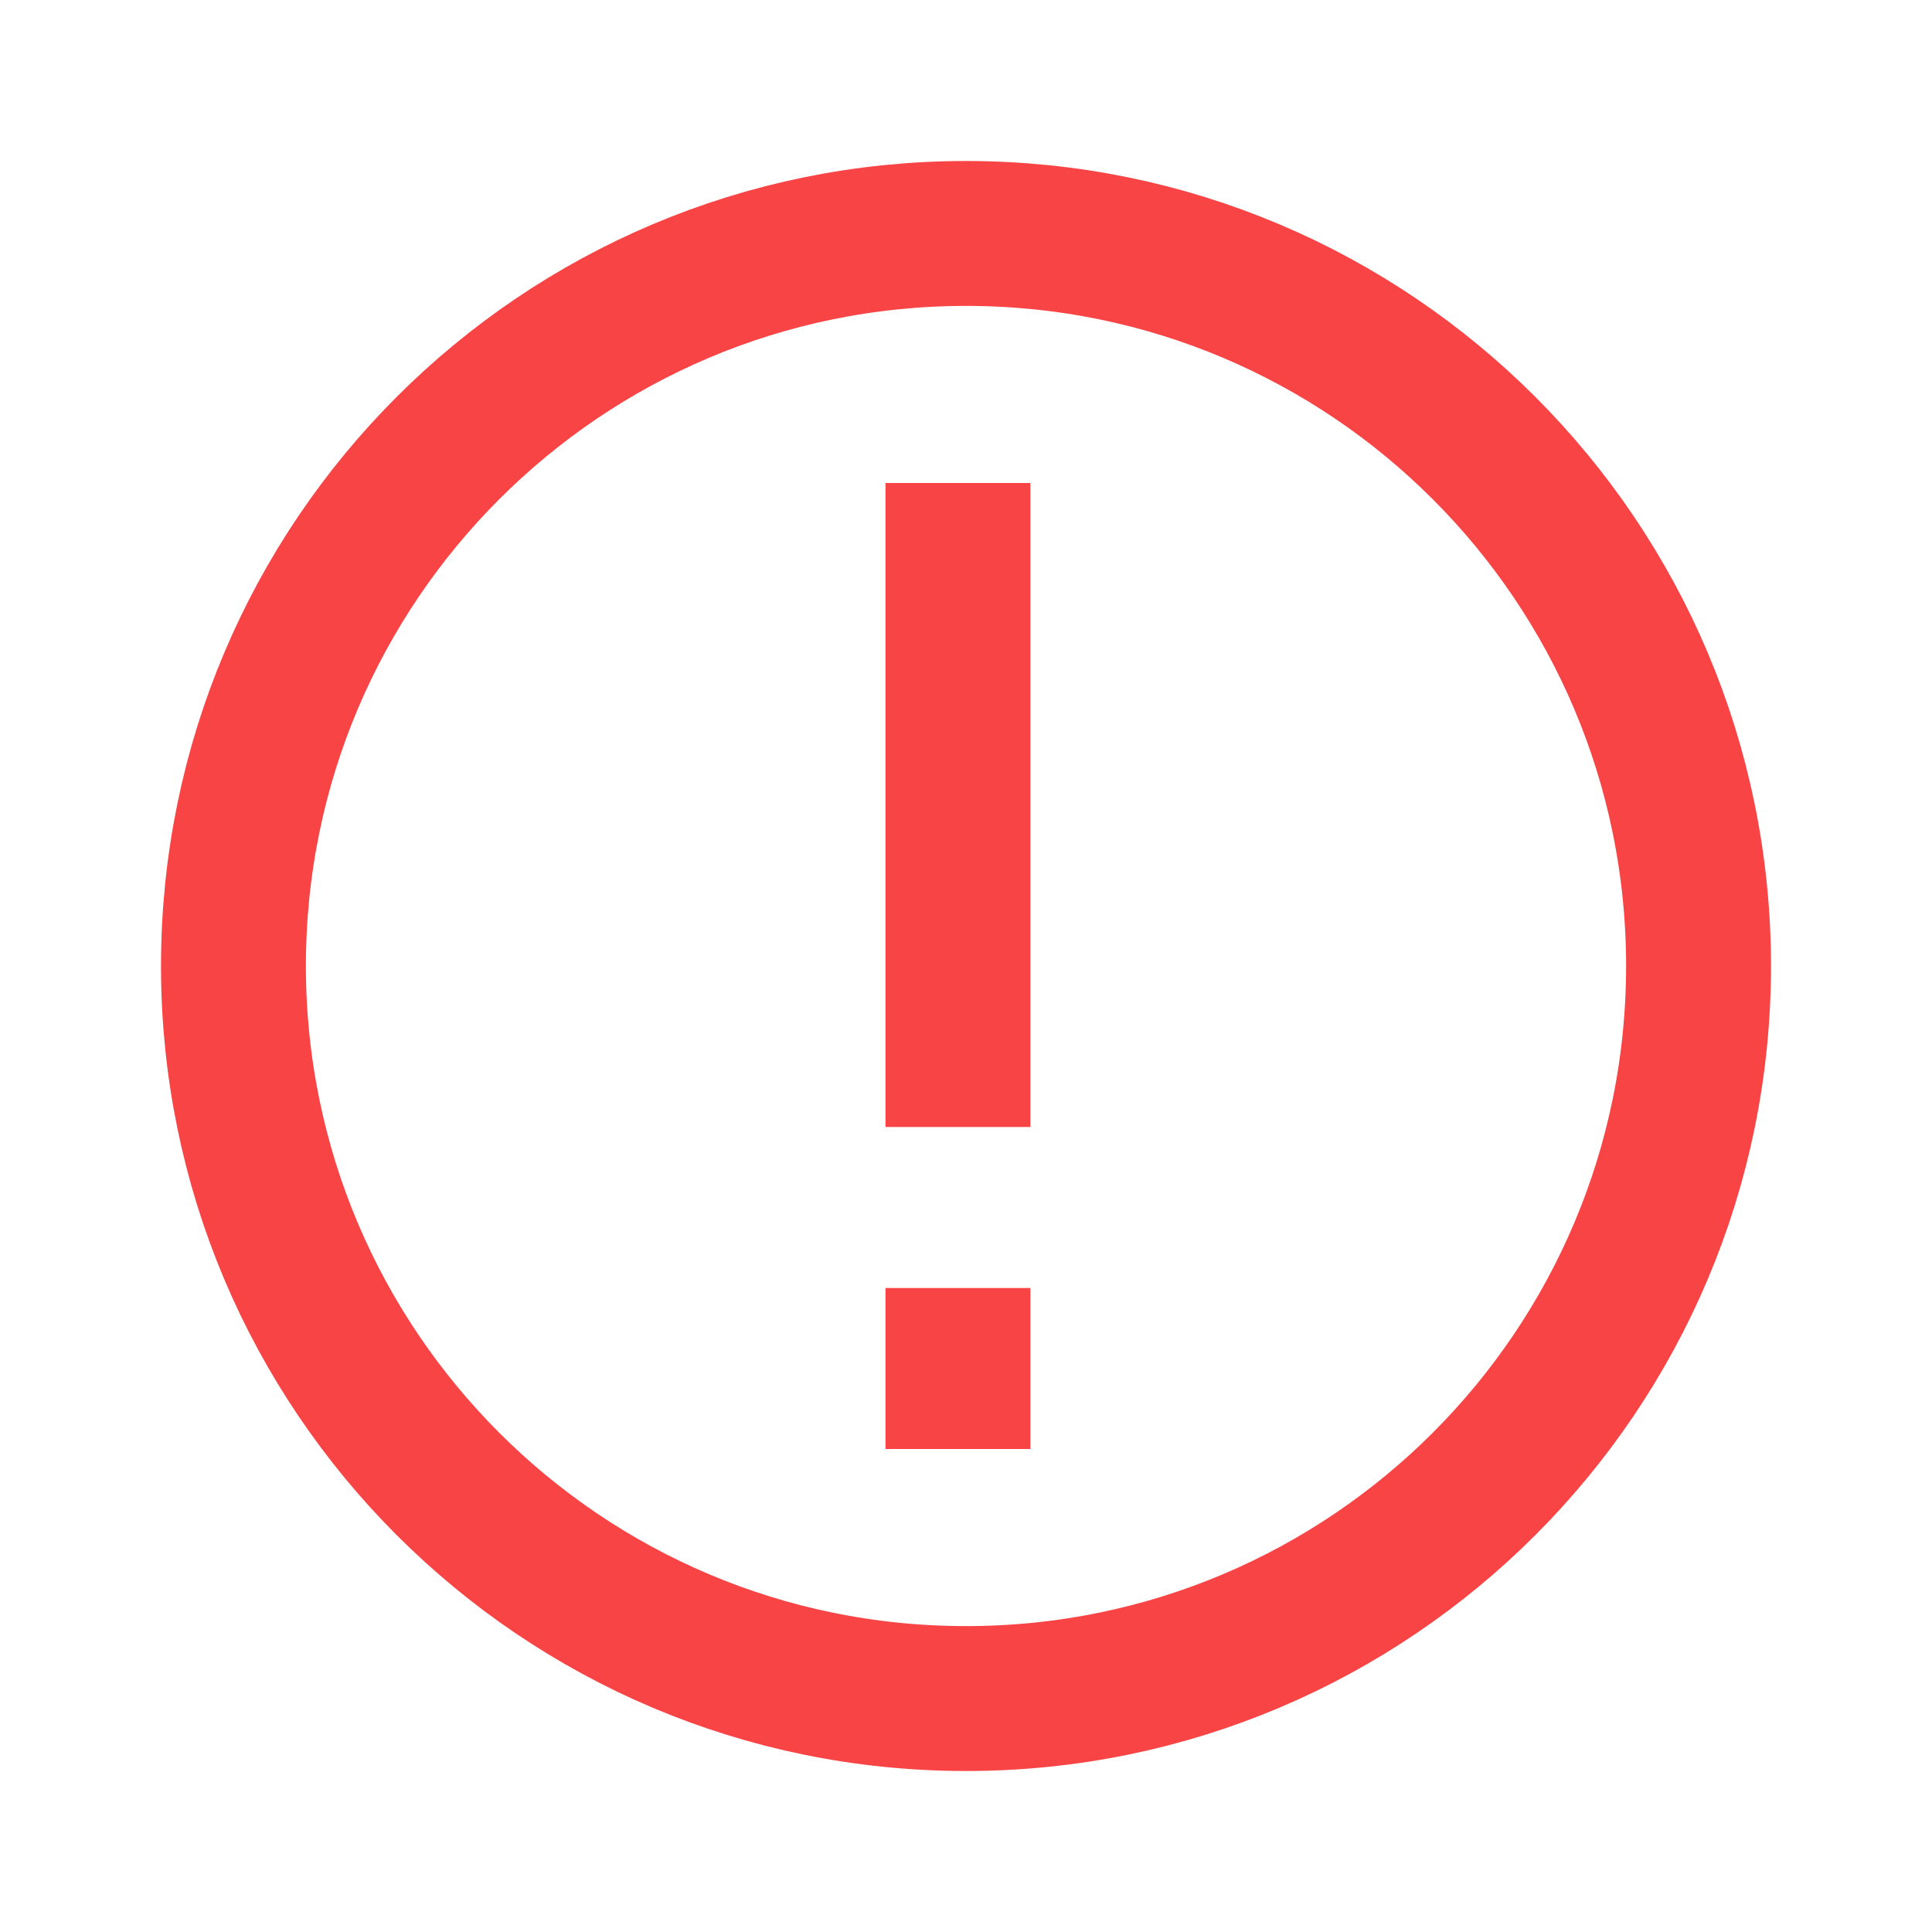
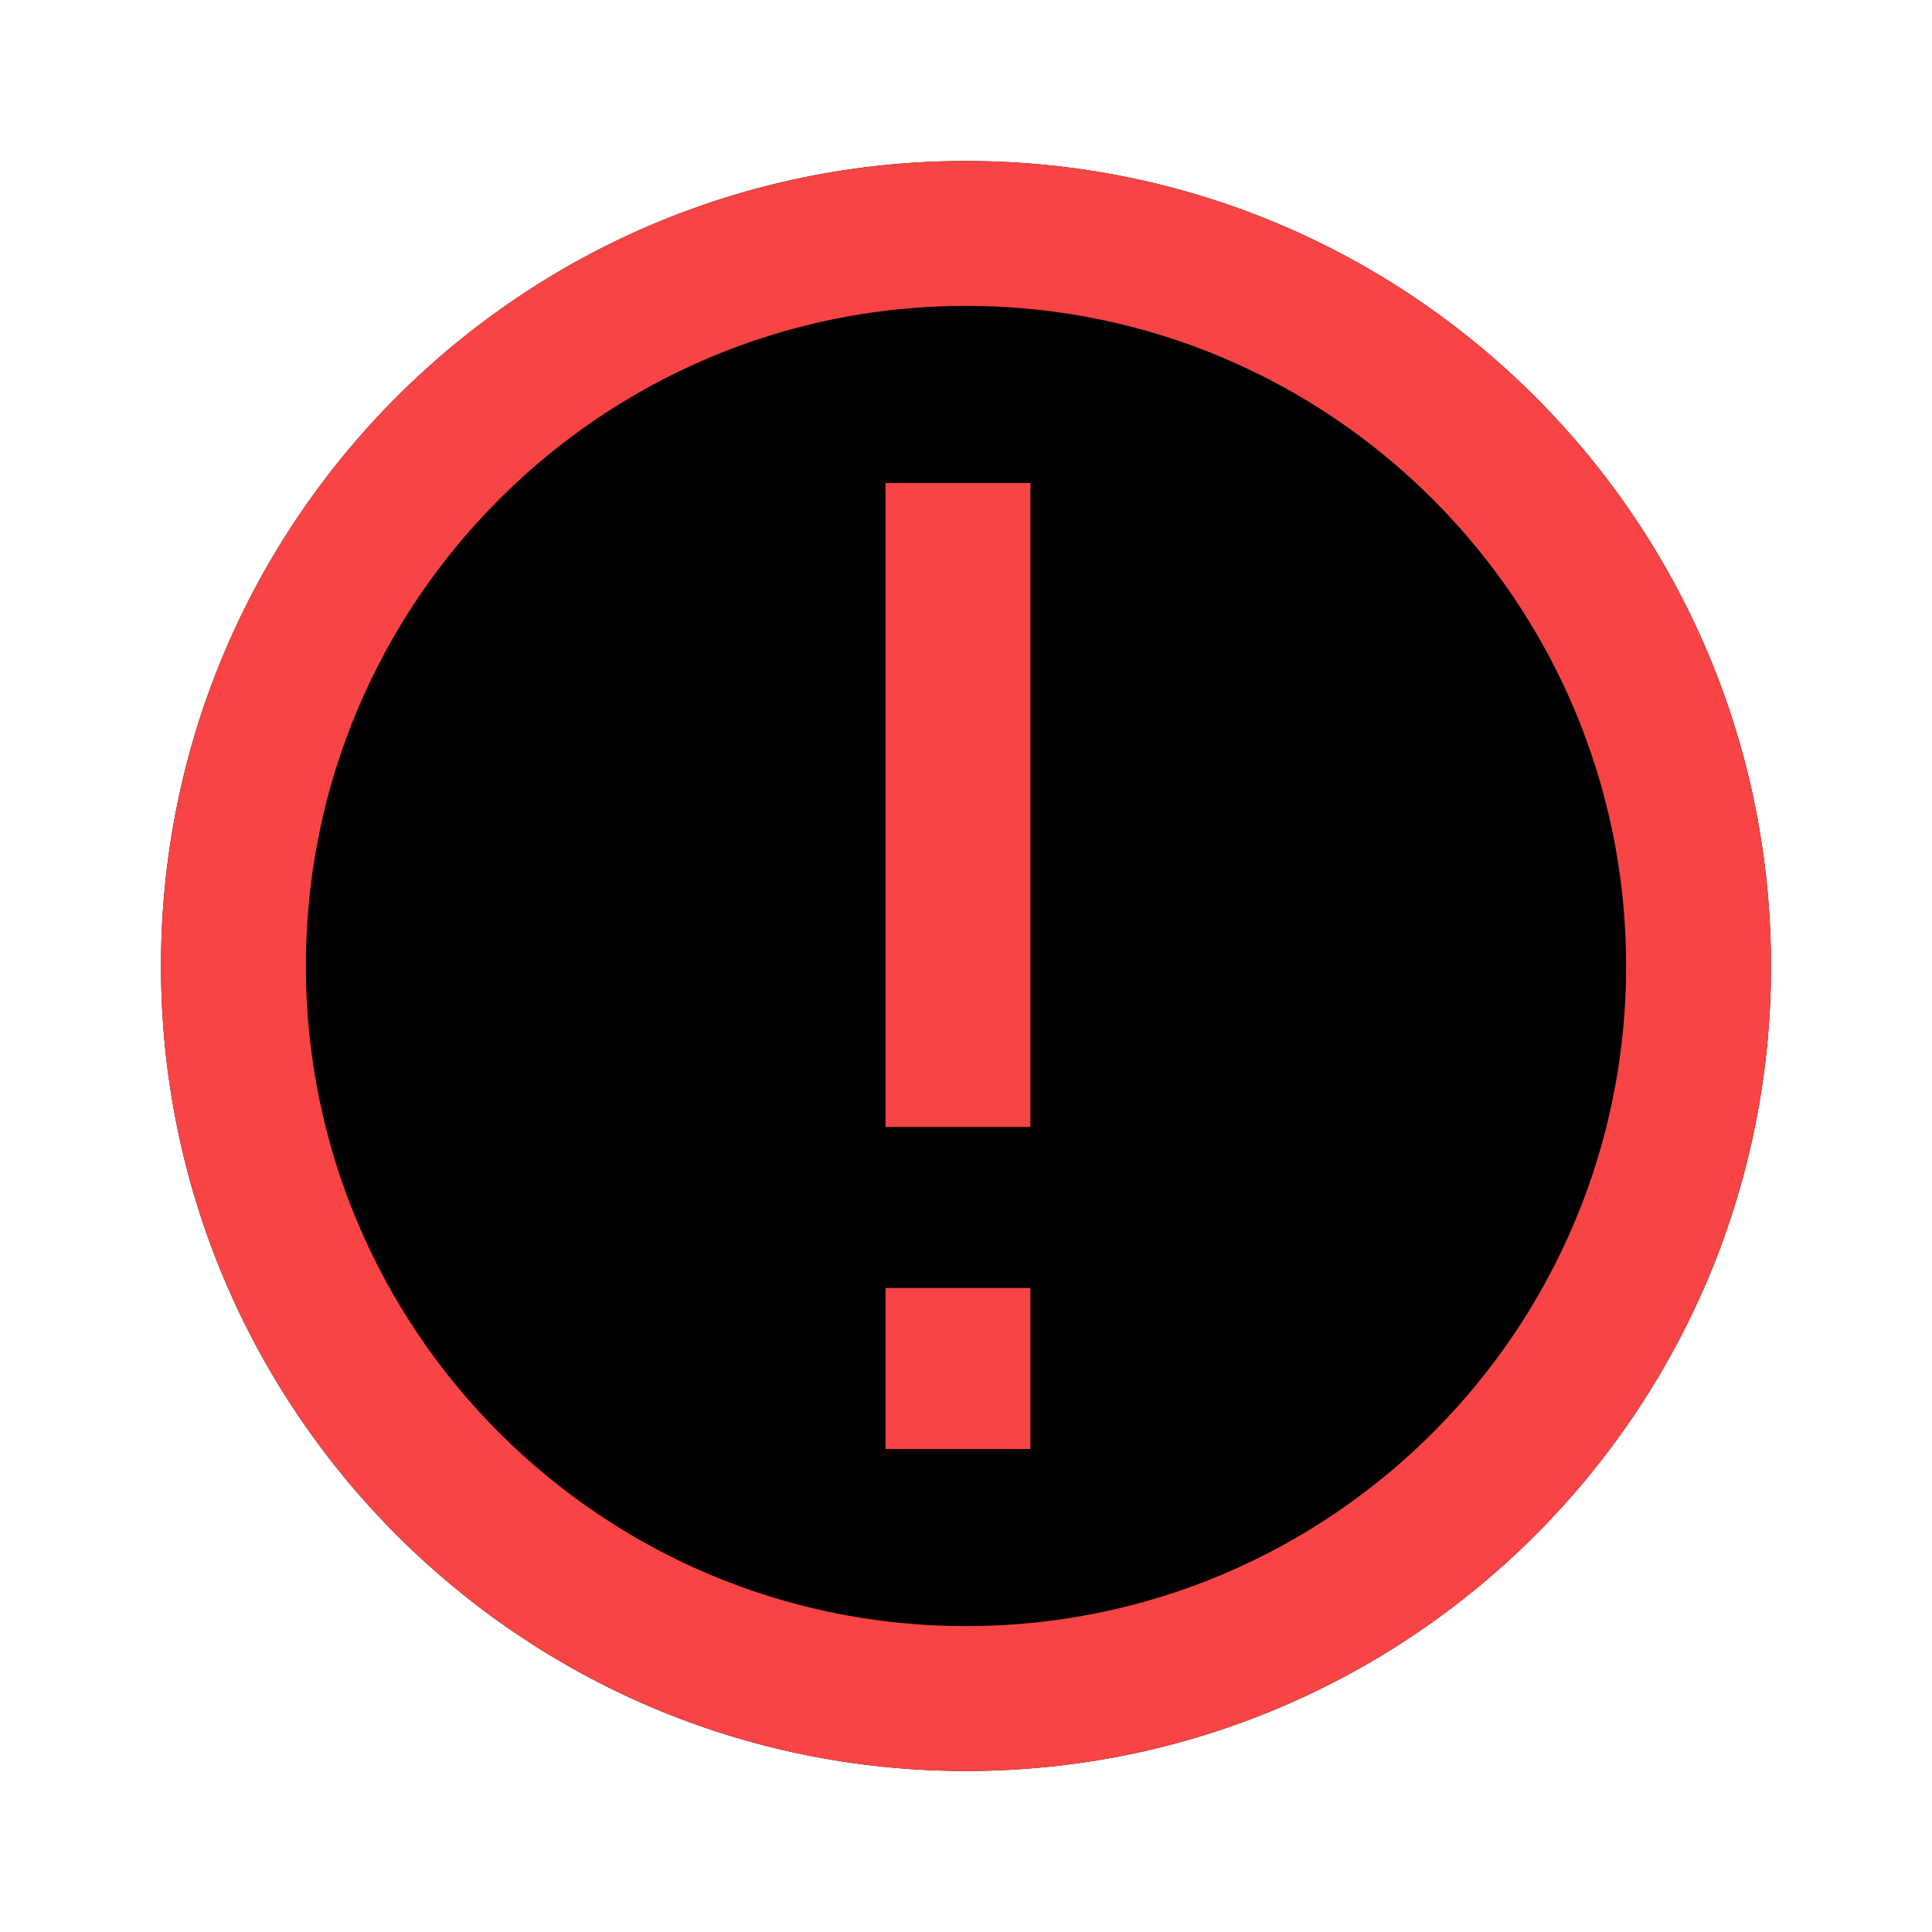
- <svg xmlns="http://www.w3.org/2000/svg" id="ic_warnig_3" width="24" height="24" viewBox="0 0 24 24">
-   <defs>
-     <style type="text/css">
-             .cls-1,.cls-2{fill:none}.cls-2{stroke:#f84444;stroke-width:1.8px}.cls-3{fill:#f84444}.cls-4{stroke:none}
-         </style>
-   </defs>
-   <path id="Rectangle_4412" d="M0 0h24v24H0z" class="cls-1" data-name="Rectangle 4412" />
-   <g id="Ellipse_650" class="cls-2" data-name="Ellipse 650" transform="translate(2 2)">
-     <circle cx="10" cy="10" r="10" class="cls-4" />
-     <circle cx="10" cy="10" r="9.1" class="cls-1" />
+ <svg xmlns="http://www.w3.org/2000/svg" width="100%" height="100%" viewBox="0 0 24 24" version="1.1" xml:space="preserve" style="fill-rule:evenodd;clip-rule:evenodd;">
+   <g id="Ellipse_650" transform="matrix(1,0,0,1,2,2)">
+     <circle cx="10" cy="10" r="10" />
+     <circle cx="10" cy="10" r="9.1" style="stroke:rgb(248,68,68);stroke-width:1.8px;" />
  </g>
-   <path id="Rectangle_4758" d="M0 0h1.8v8H0z" class="cls-3" data-name="Rectangle 4758" transform="translate(11 6)" />
-   <path id="Rectangle_4759" d="M0 0h1.8v2H0z" class="cls-3" data-name="Rectangle 4759" transform="translate(11 16)" />
+   <g id="Rectangle_4758" transform="matrix(1,0,0,1,11,6)">
+     <rect x="0" y="0" width="1.8" height="8" style="fill:rgb(248,68,68);fill-rule:nonzero;" />
+   </g>
+   <g id="Rectangle_4759" transform="matrix(1,0,0,1,11,16)">
+     <rect x="0" y="0" width="1.8" height="2" style="fill:rgb(248,68,68);fill-rule:nonzero;" />
+   </g>
</svg>
